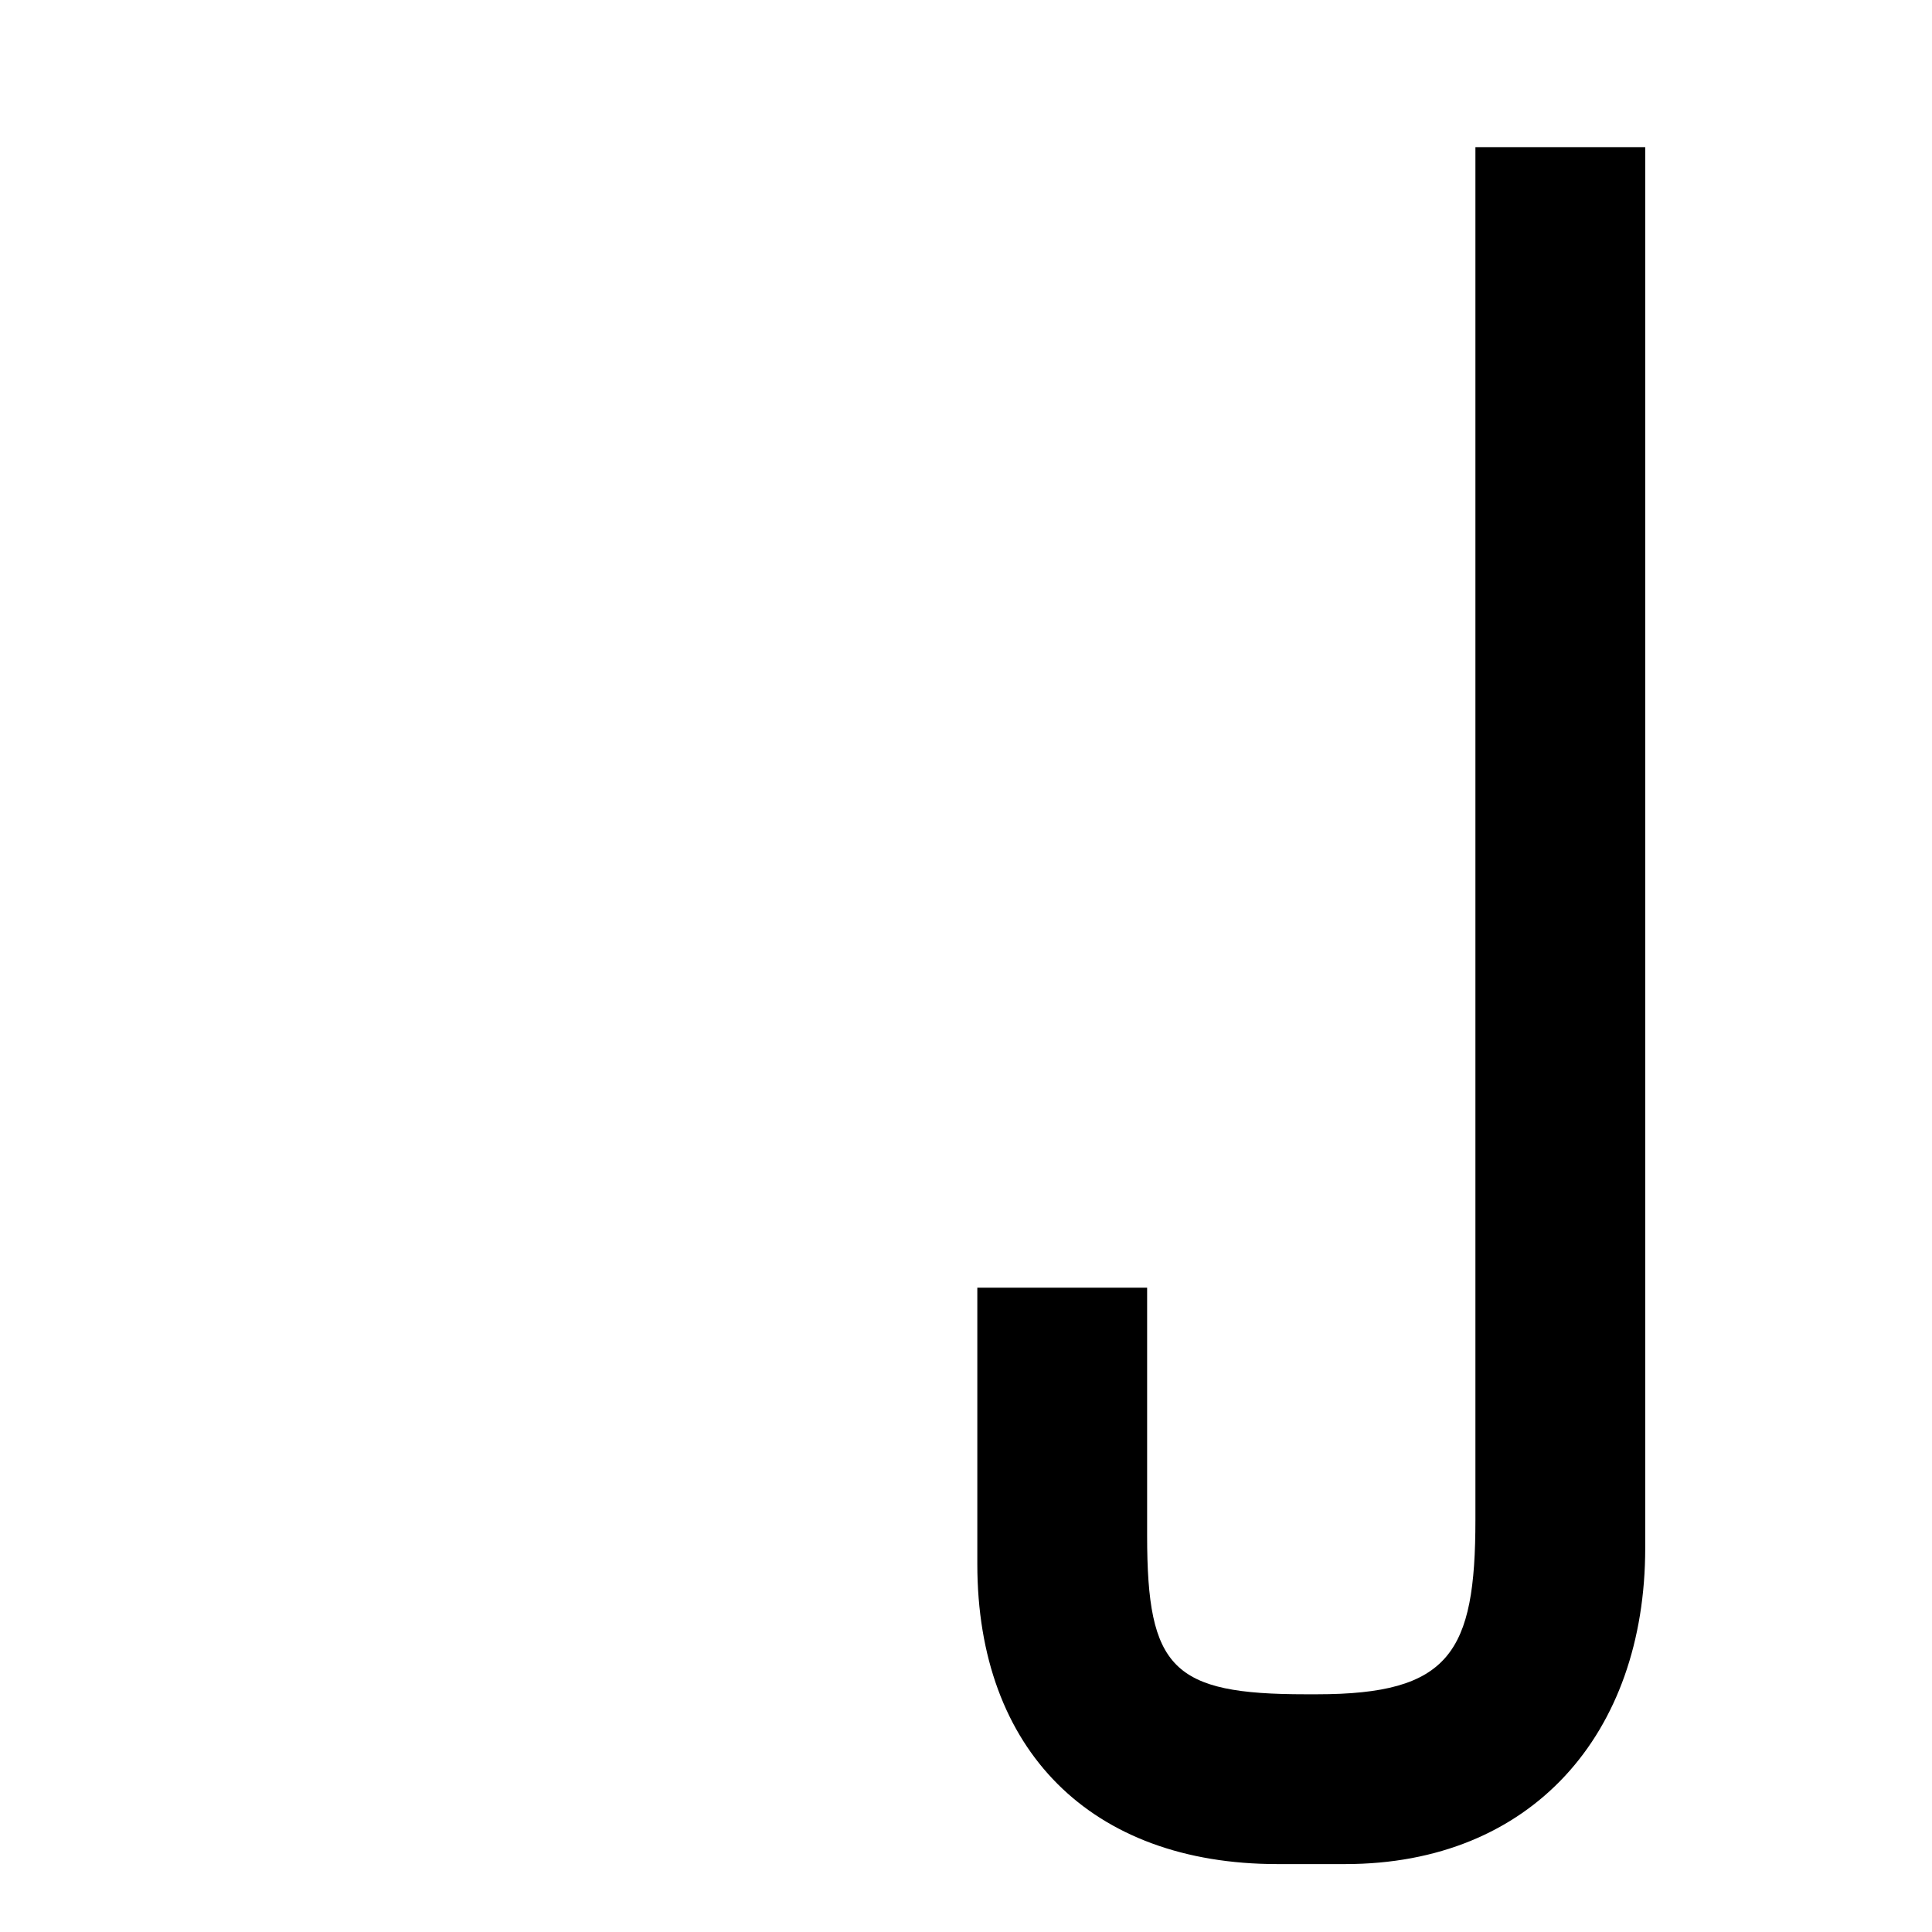
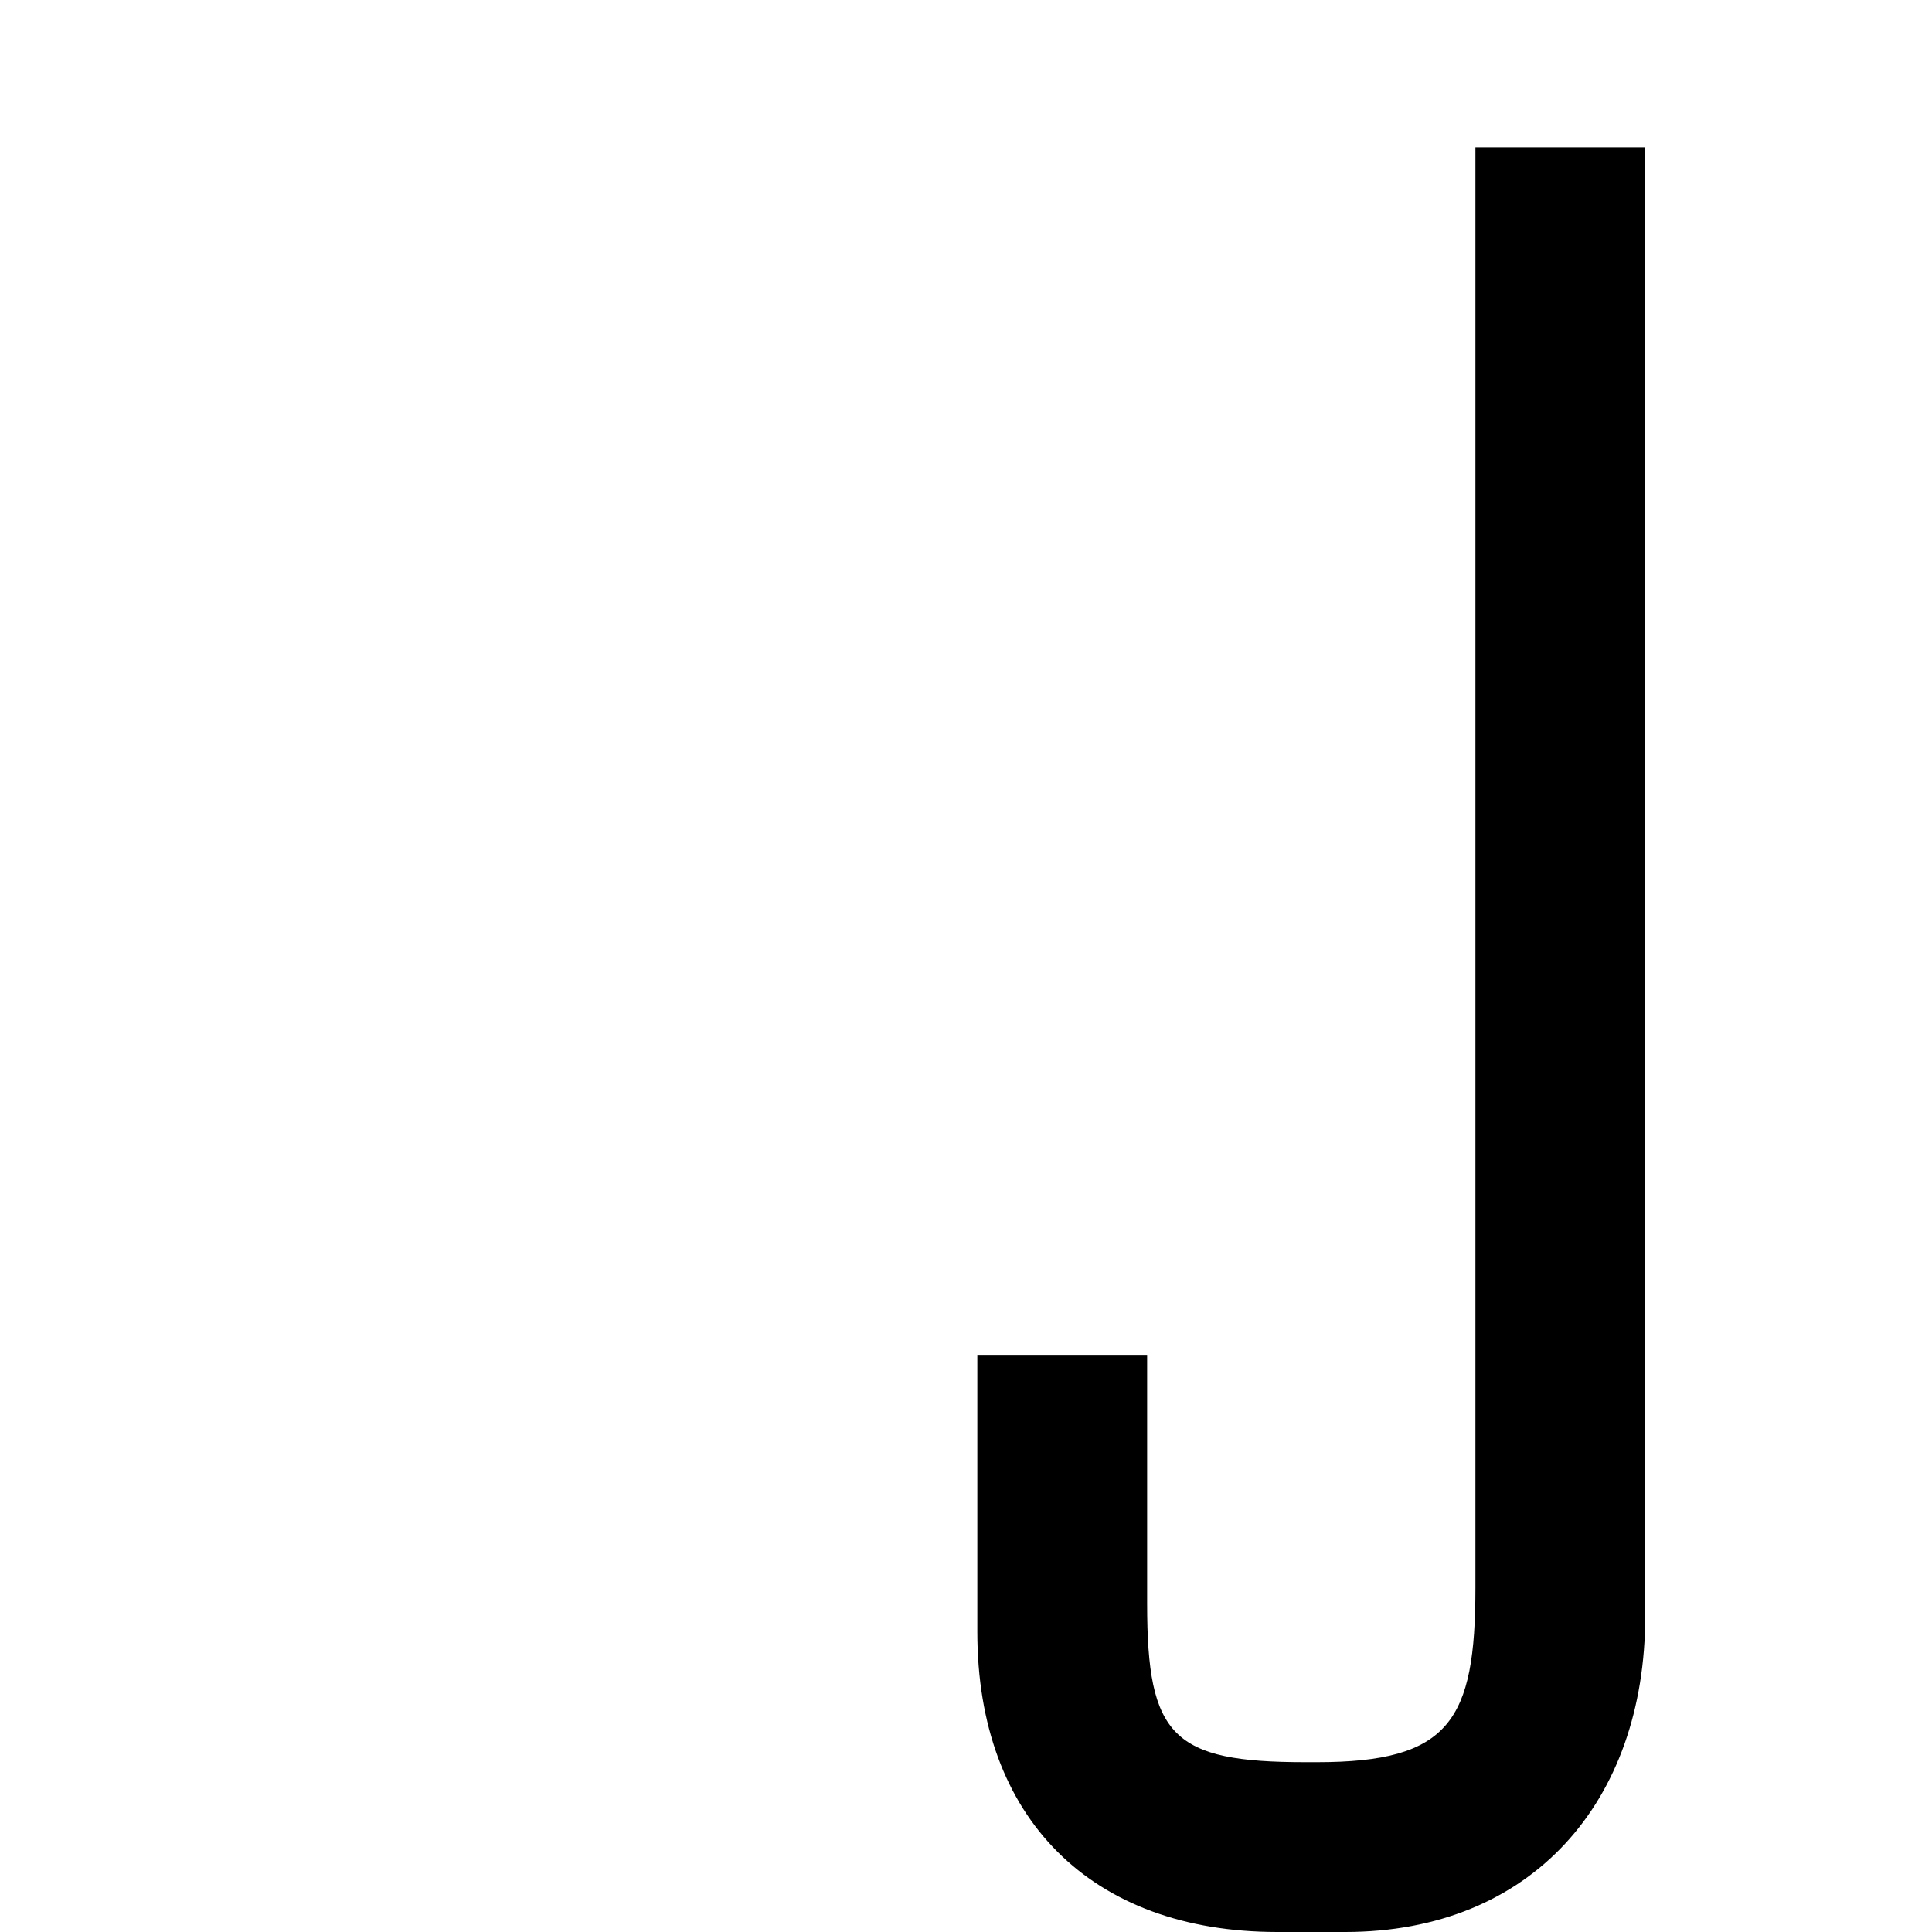
<svg xmlns="http://www.w3.org/2000/svg" width="2048" height="2048">
-   <path id="path1" fill="#000000" stroke="none" d="M 1564 156 L 1564 1611 C 1564 1751.946 1536.961 1796 1396 1796 L 1384 1796 C 1243.054 1796 1216 1768.961 1216 1628 L 1216 1365 L 1036 1365 L 1036 1586 L 1036 1658 C 1036 1855.338 1156.647 1976 1354 1976 L 1426 1976 C 1623.338 1976 1744 1838.353 1744 1641 L 1744 156 Z" />
+   <path id="path1" fill="#000000" stroke="none" d="M 1564 156 L 1564 1683 C 1564 1823.946 1536.961 1868 1396 1868 L 1384 1868 C 1243.054 1868 1216 1840.961 1216 1700 L 1216 1437 L 1036 1437 L 1036 1658 L 1036 1730 C 1036 1927.338 1156.647 2048 1354 2048 L 1426 2048 C 1623.338 2048 1744 1910.353 1744 1713 L 1744 156 Z" />
</svg>
